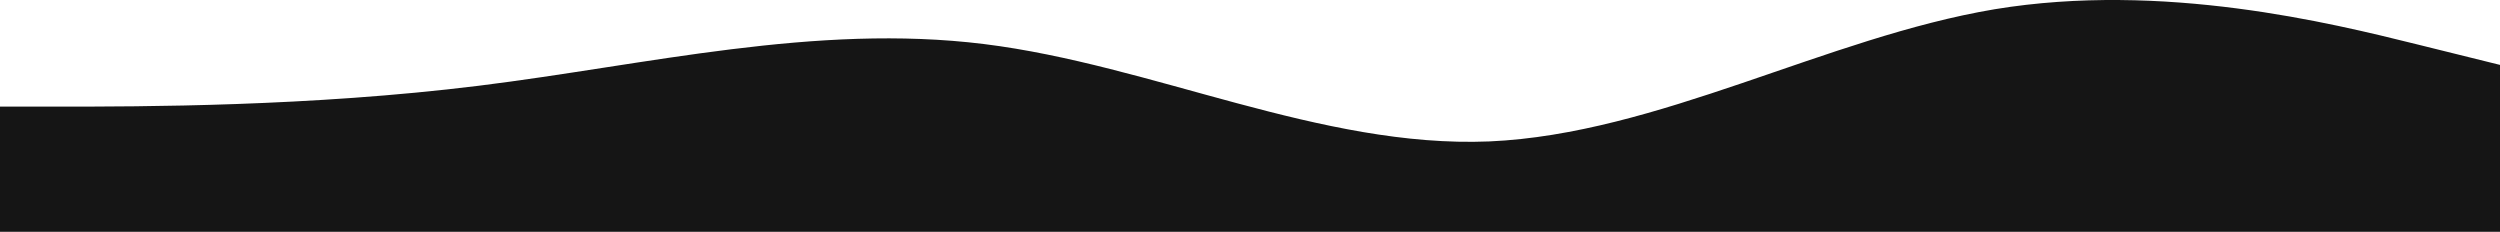
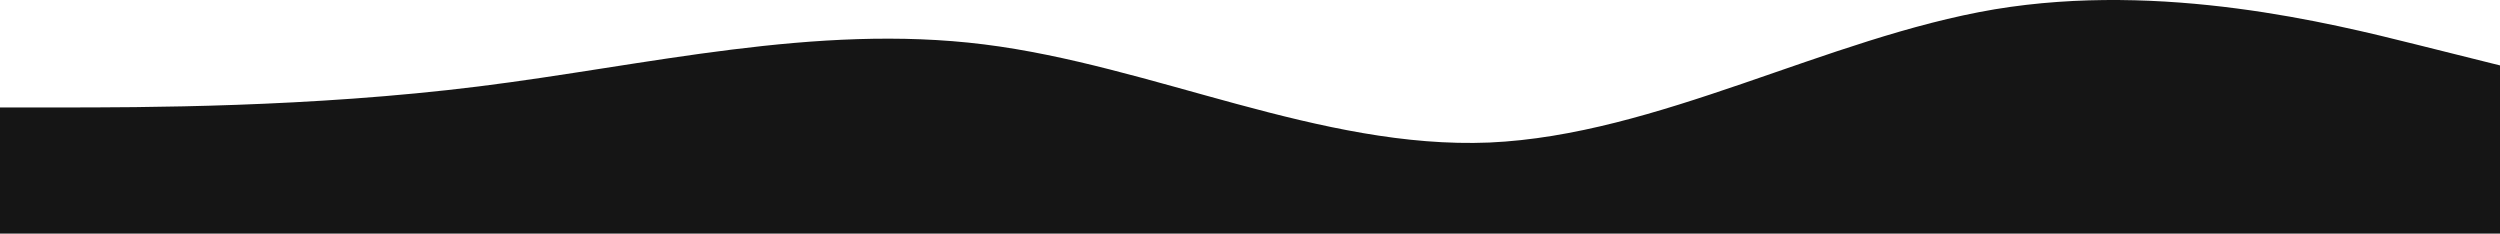
- <svg xmlns="http://www.w3.org/2000/svg" width="1920" height="178" viewBox="0 0 1920 178" fill="none">
-   <path d="M0 81.884H44.188C108.872 81.884 238.238 81.884 367.604 65.865C496.971 49.846 626.337 17.807 755.703 33.826C885.07 49.846 1014.44 113.923 1143.8 108.616C1273.17 102.91 1402.53 28.82 1531.9 7.094C1661.27 -14.232 1790.63 17.807 1855.32 33.826L1920 49.846V178H1855.32C1790.63 178 1661.27 178 1531.9 178C1402.53 178 1273.17 178 1143.8 178C1014.44 178 885.07 178 755.703 178C626.337 178 496.971 178 367.604 178C238.238 178 108.872 178 44.188 178H0V81.884Z" fill="#151515" />
+ <svg xmlns="http://www.w3.org/2000/svg" width="1905" height="178" viewBox="0 0 1905 178" fill="none">
+   <path d="M0 81.884H43.843C108.021 81.884 236.377 81.884 364.732 65.865C493.088 49.846 621.444 17.807 749.799 33.826C878.155 49.846 1006.51 113.923 1134.87 108.616C1263.22 102.91 1391.58 28.82 1519.93 7.094C1648.29 -14.232 1776.64 17.807 1840.82 33.826L1905 49.846V178H1840.82C1776.64 178 1648.29 178 1519.93 178C1391.58 178 1263.22 178 1134.87 178C1006.51 178 878.155 178 749.799 178C621.444 178 493.088 178 364.732 178C236.377 178 108.021 178 43.843 178H0V81.884Z" fill="#151515" />
</svg>
